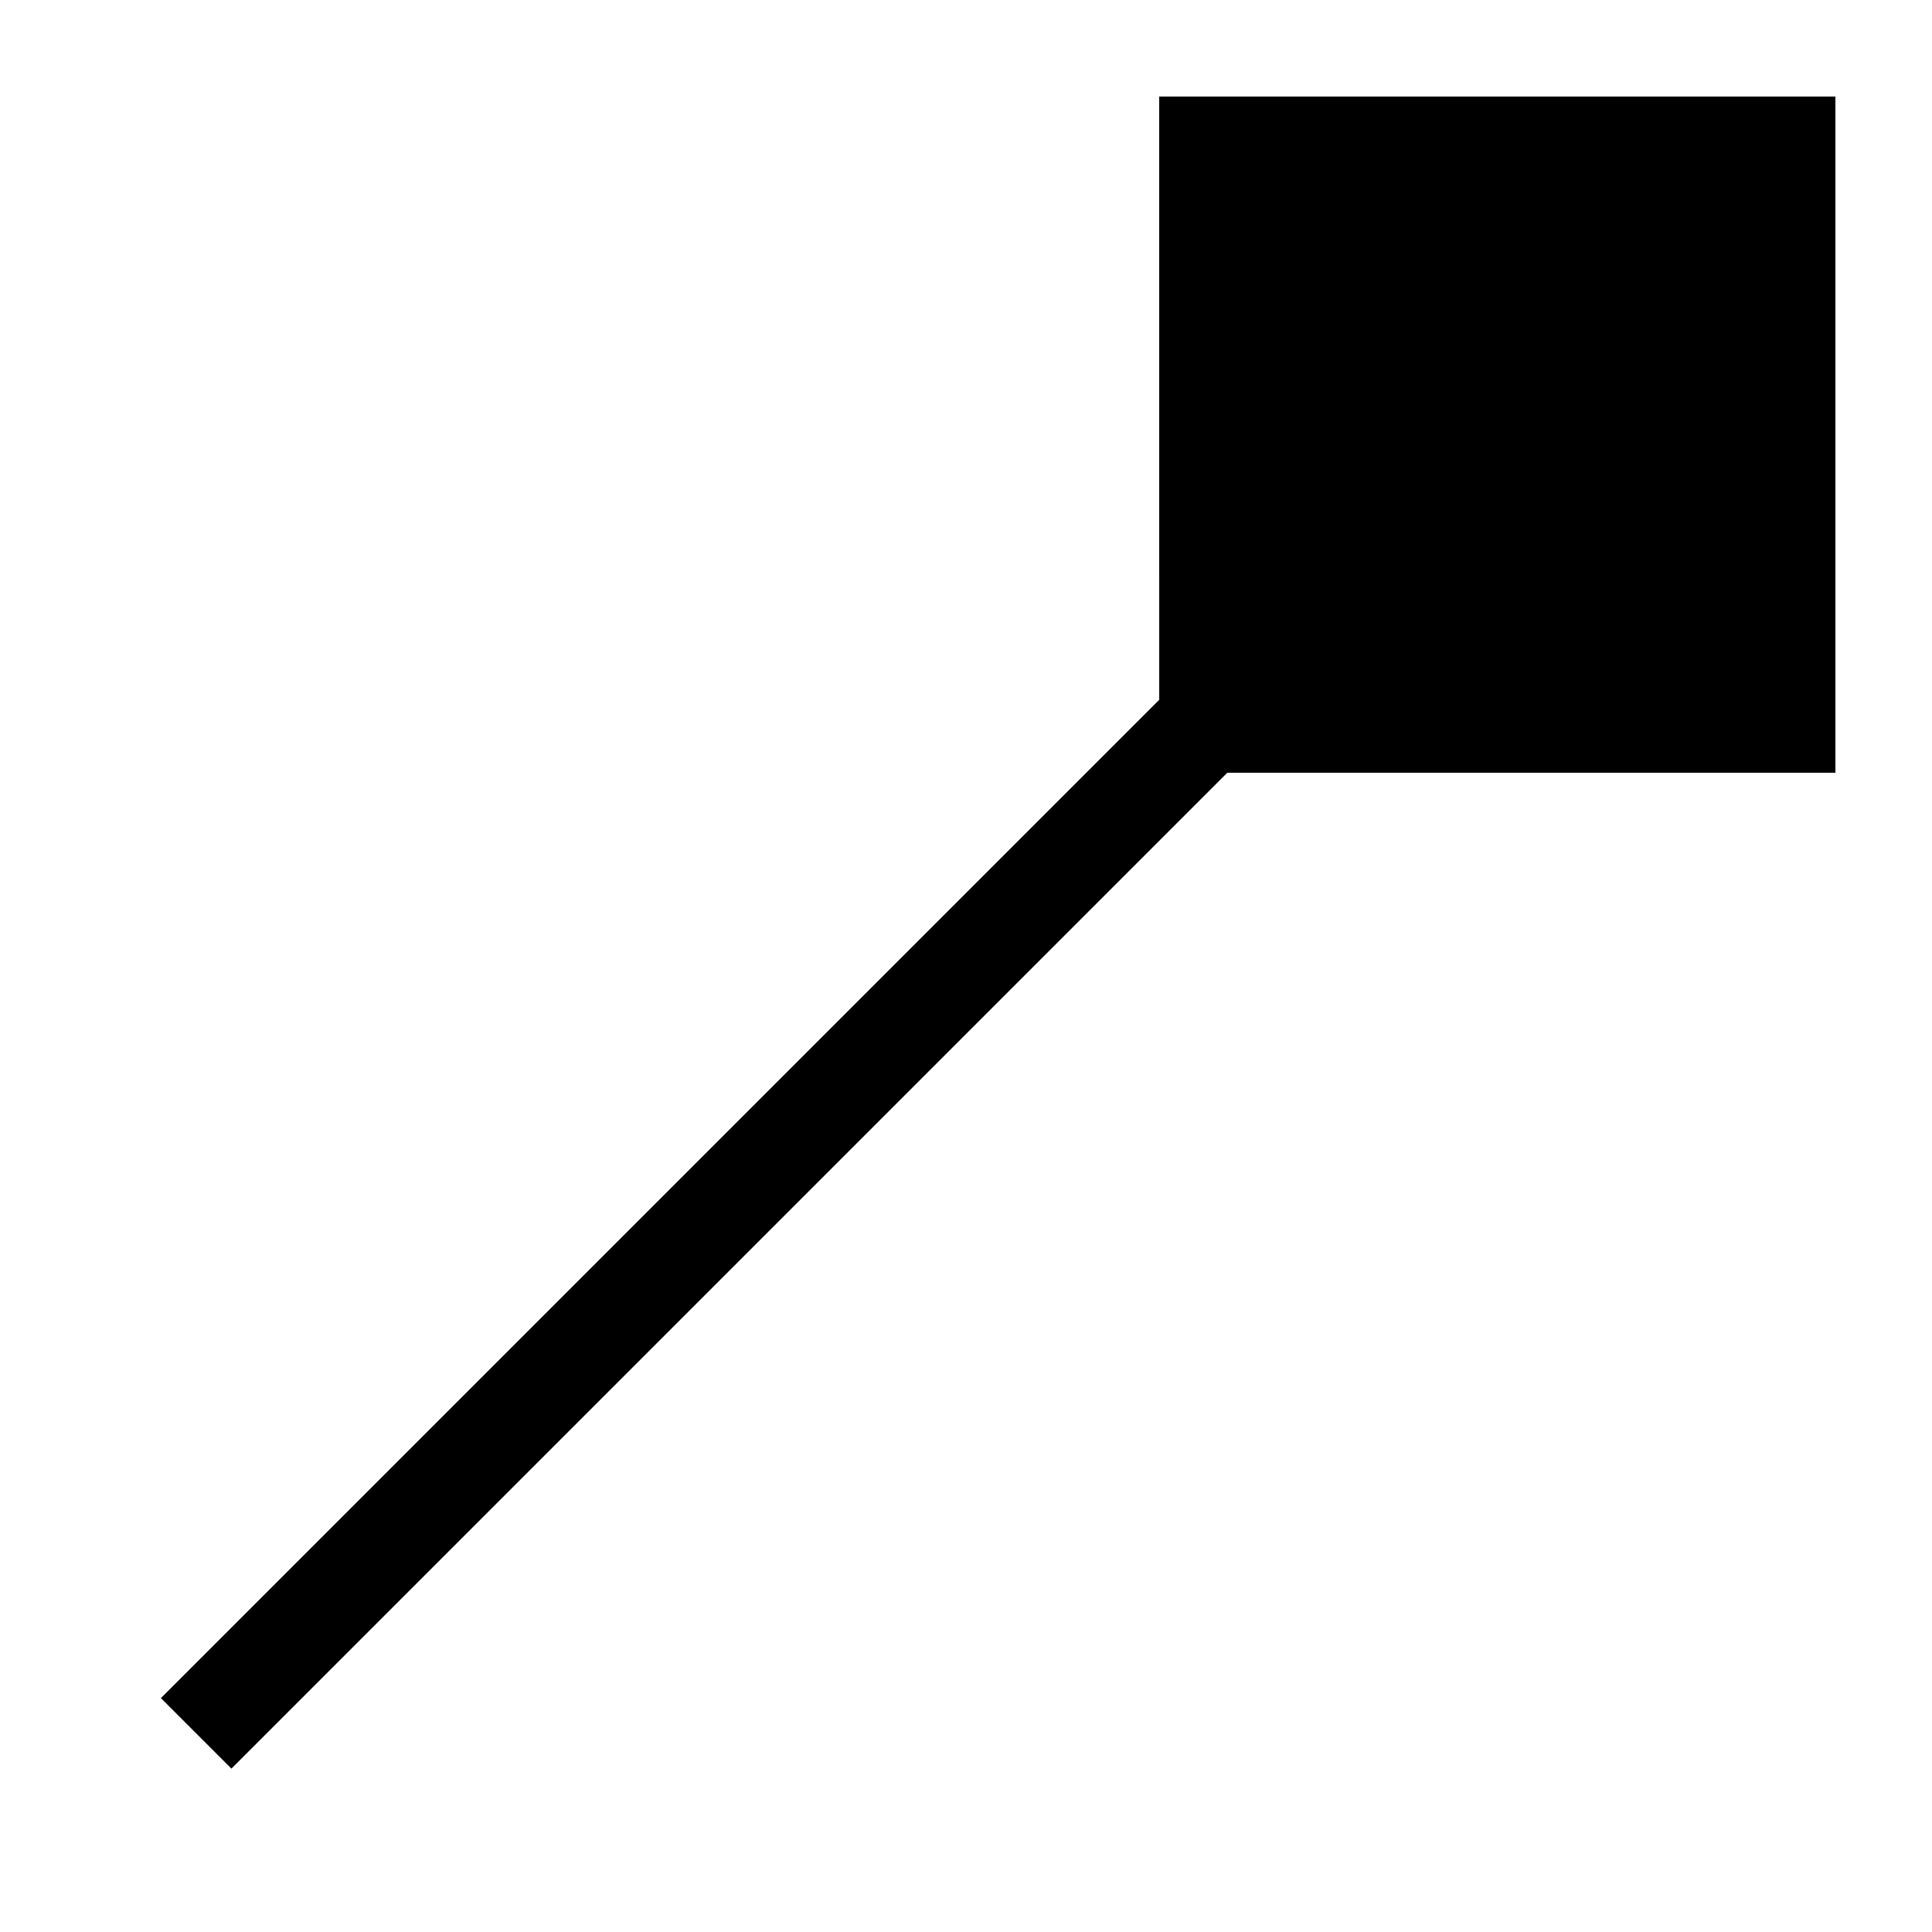
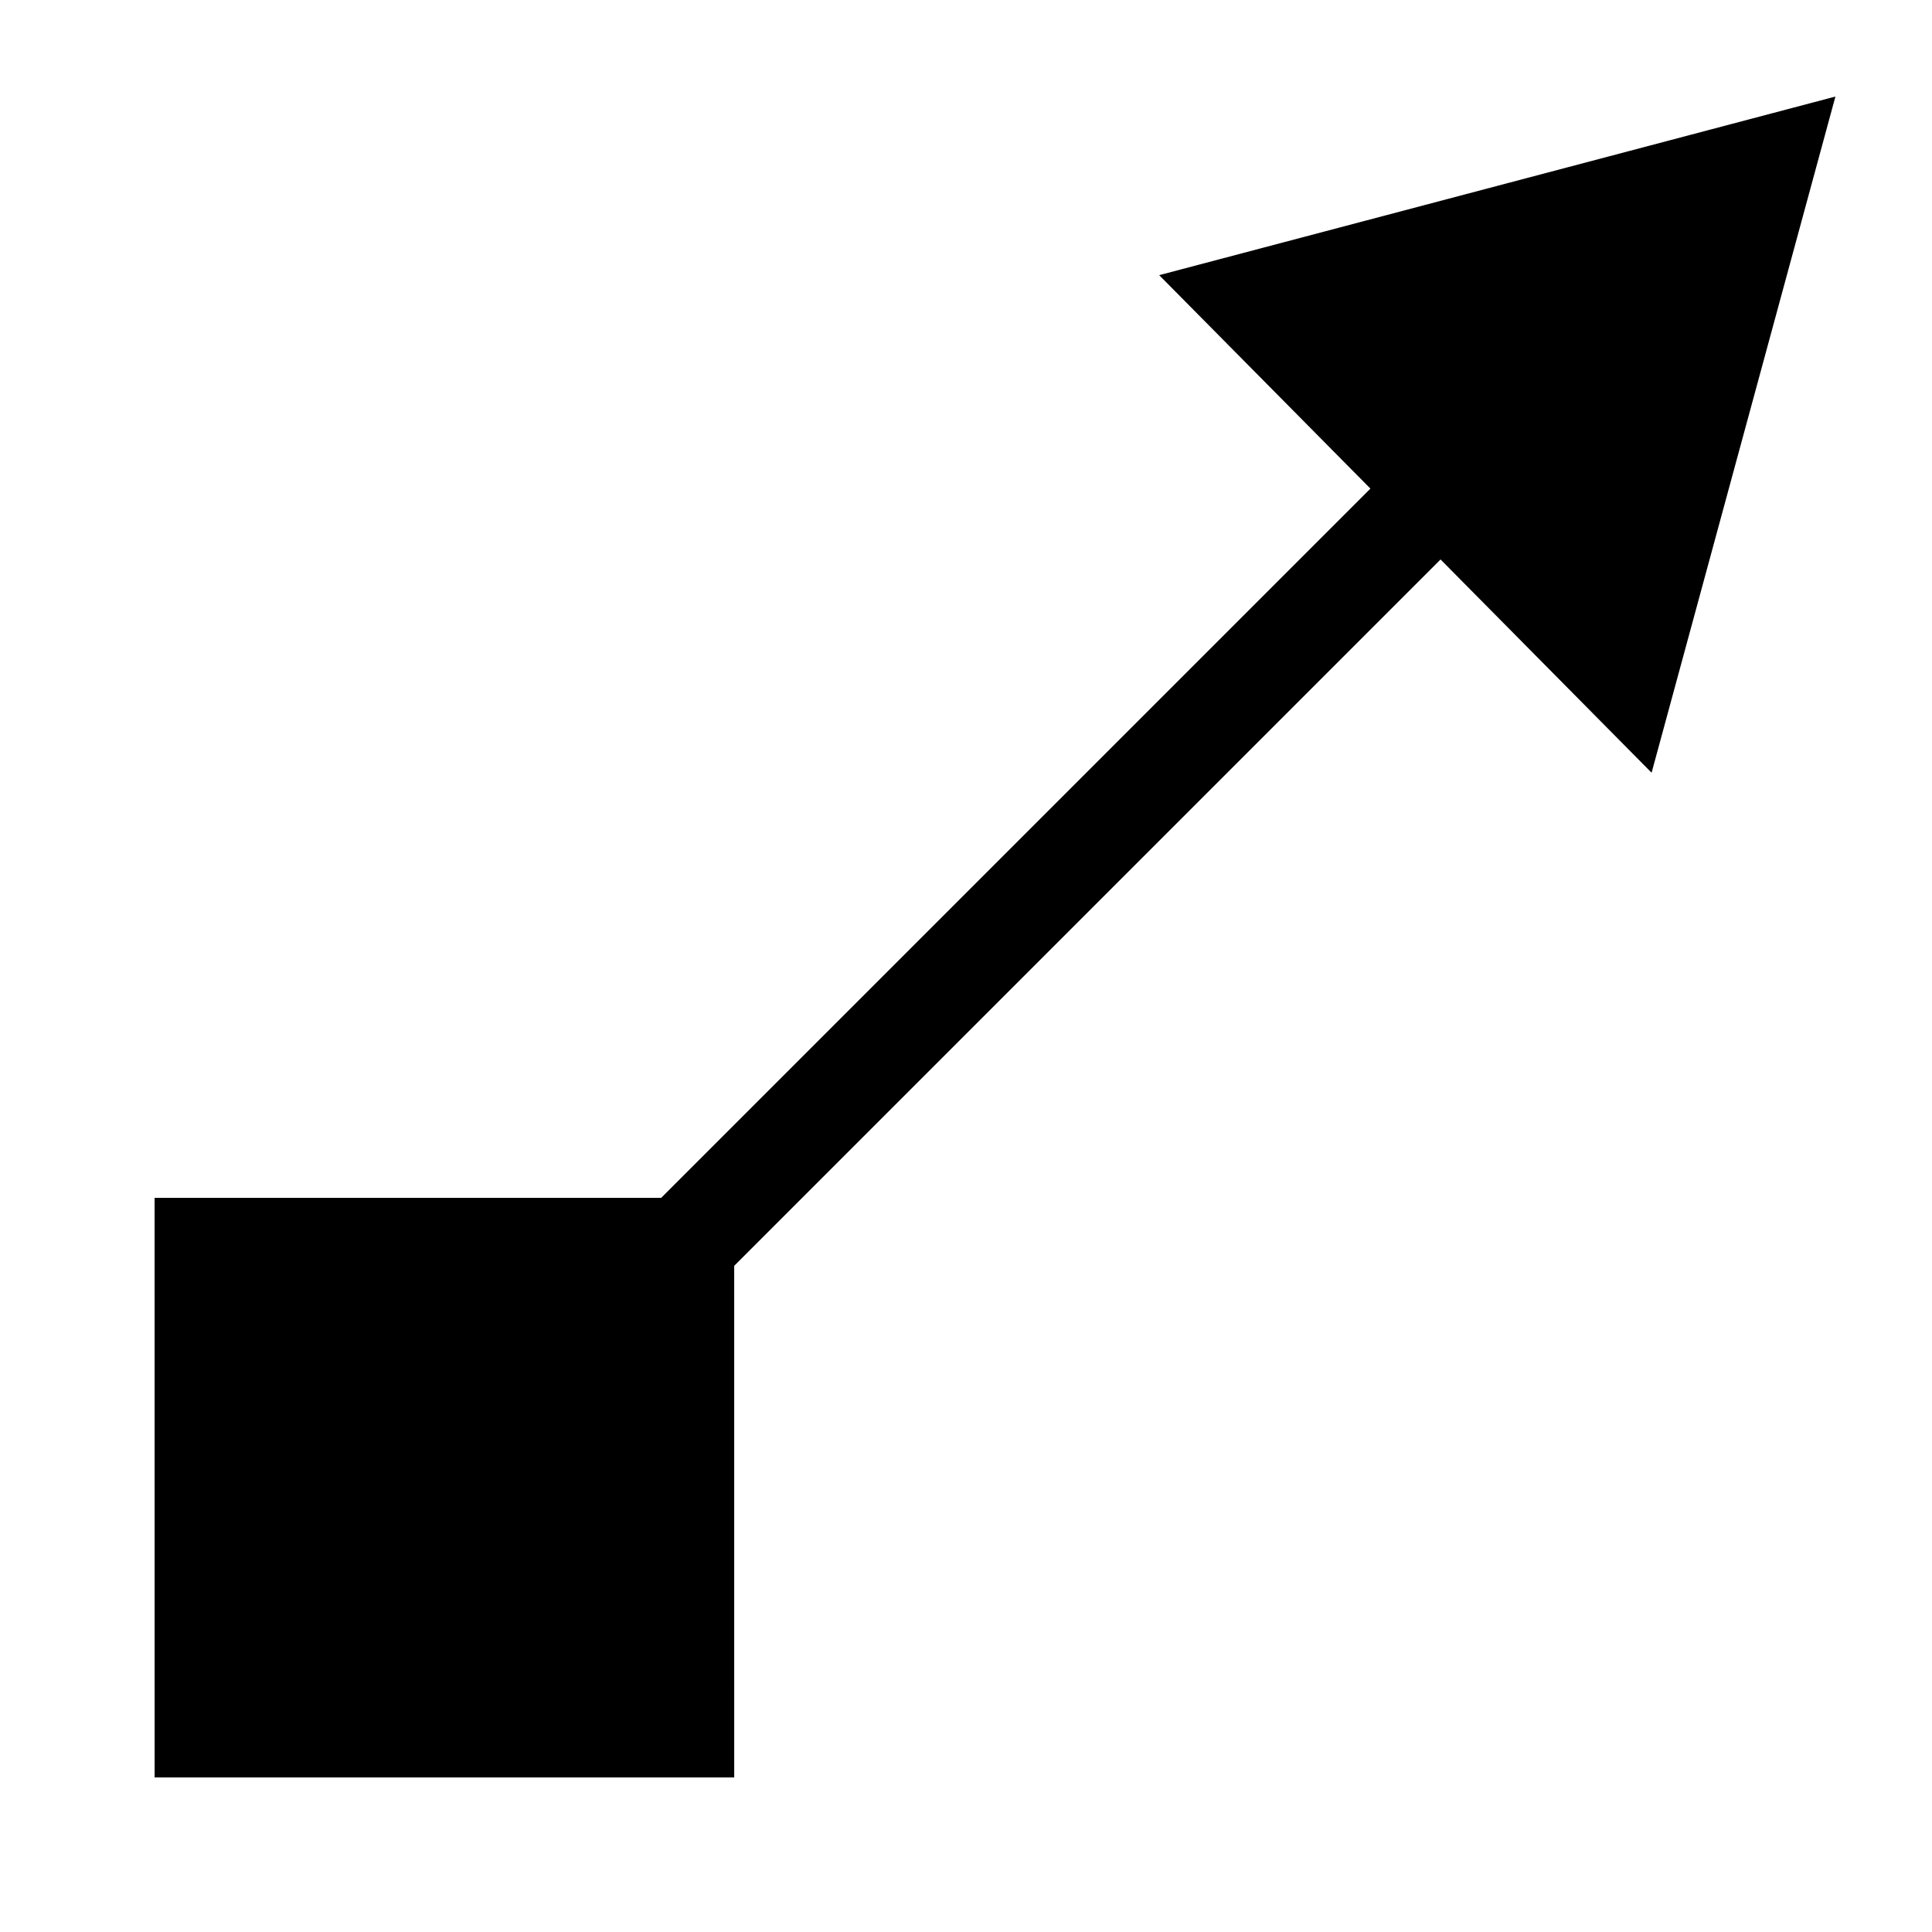
<svg xmlns="http://www.w3.org/2000/svg" id="svg8" version="1.1" viewBox="0 0 10 10" height="10mm" width="10mm">
  <defs id="defs2" />
  <g id="layer1">
    <rect transform="rotate(-45)" rx="3.9693056e-17" y="6.804" x="-5.626" height="0.516" width="9.601" id="rect871" style="fill:#000000;stroke:none;stroke-width:0.184;stroke-linejoin:round;stroke-miterlimit:4;stroke-dasharray:none;stroke-opacity:1" />
-     <rect style="fill:#000000;stroke-width:0.254" id="rect129" width="3.5" height="3.5" x="6" y="0.5" transform="rotate(-0.00184733)" />
+     <rect style="fill:#000000;stroke-width:0.217" id="rect129" width="3" height="3" x="0.8" y="6.2" transform="rotate(-0.00184733)" />
+     <path transform="matrix(0.9729168,-0.3628153,0.3619828,0.9751542,0.6104855,2.19732)" d="M 8.595,1.457 6.563,4.29 5.125,1.114 Z" id="path867" style="fill:#000000;stroke:none;stroke-width:0.075;stroke-linejoin:round;stroke-miterlimit:4;stroke-dasharray:none;stroke-opacity:1" />
  </g>
</svg>
